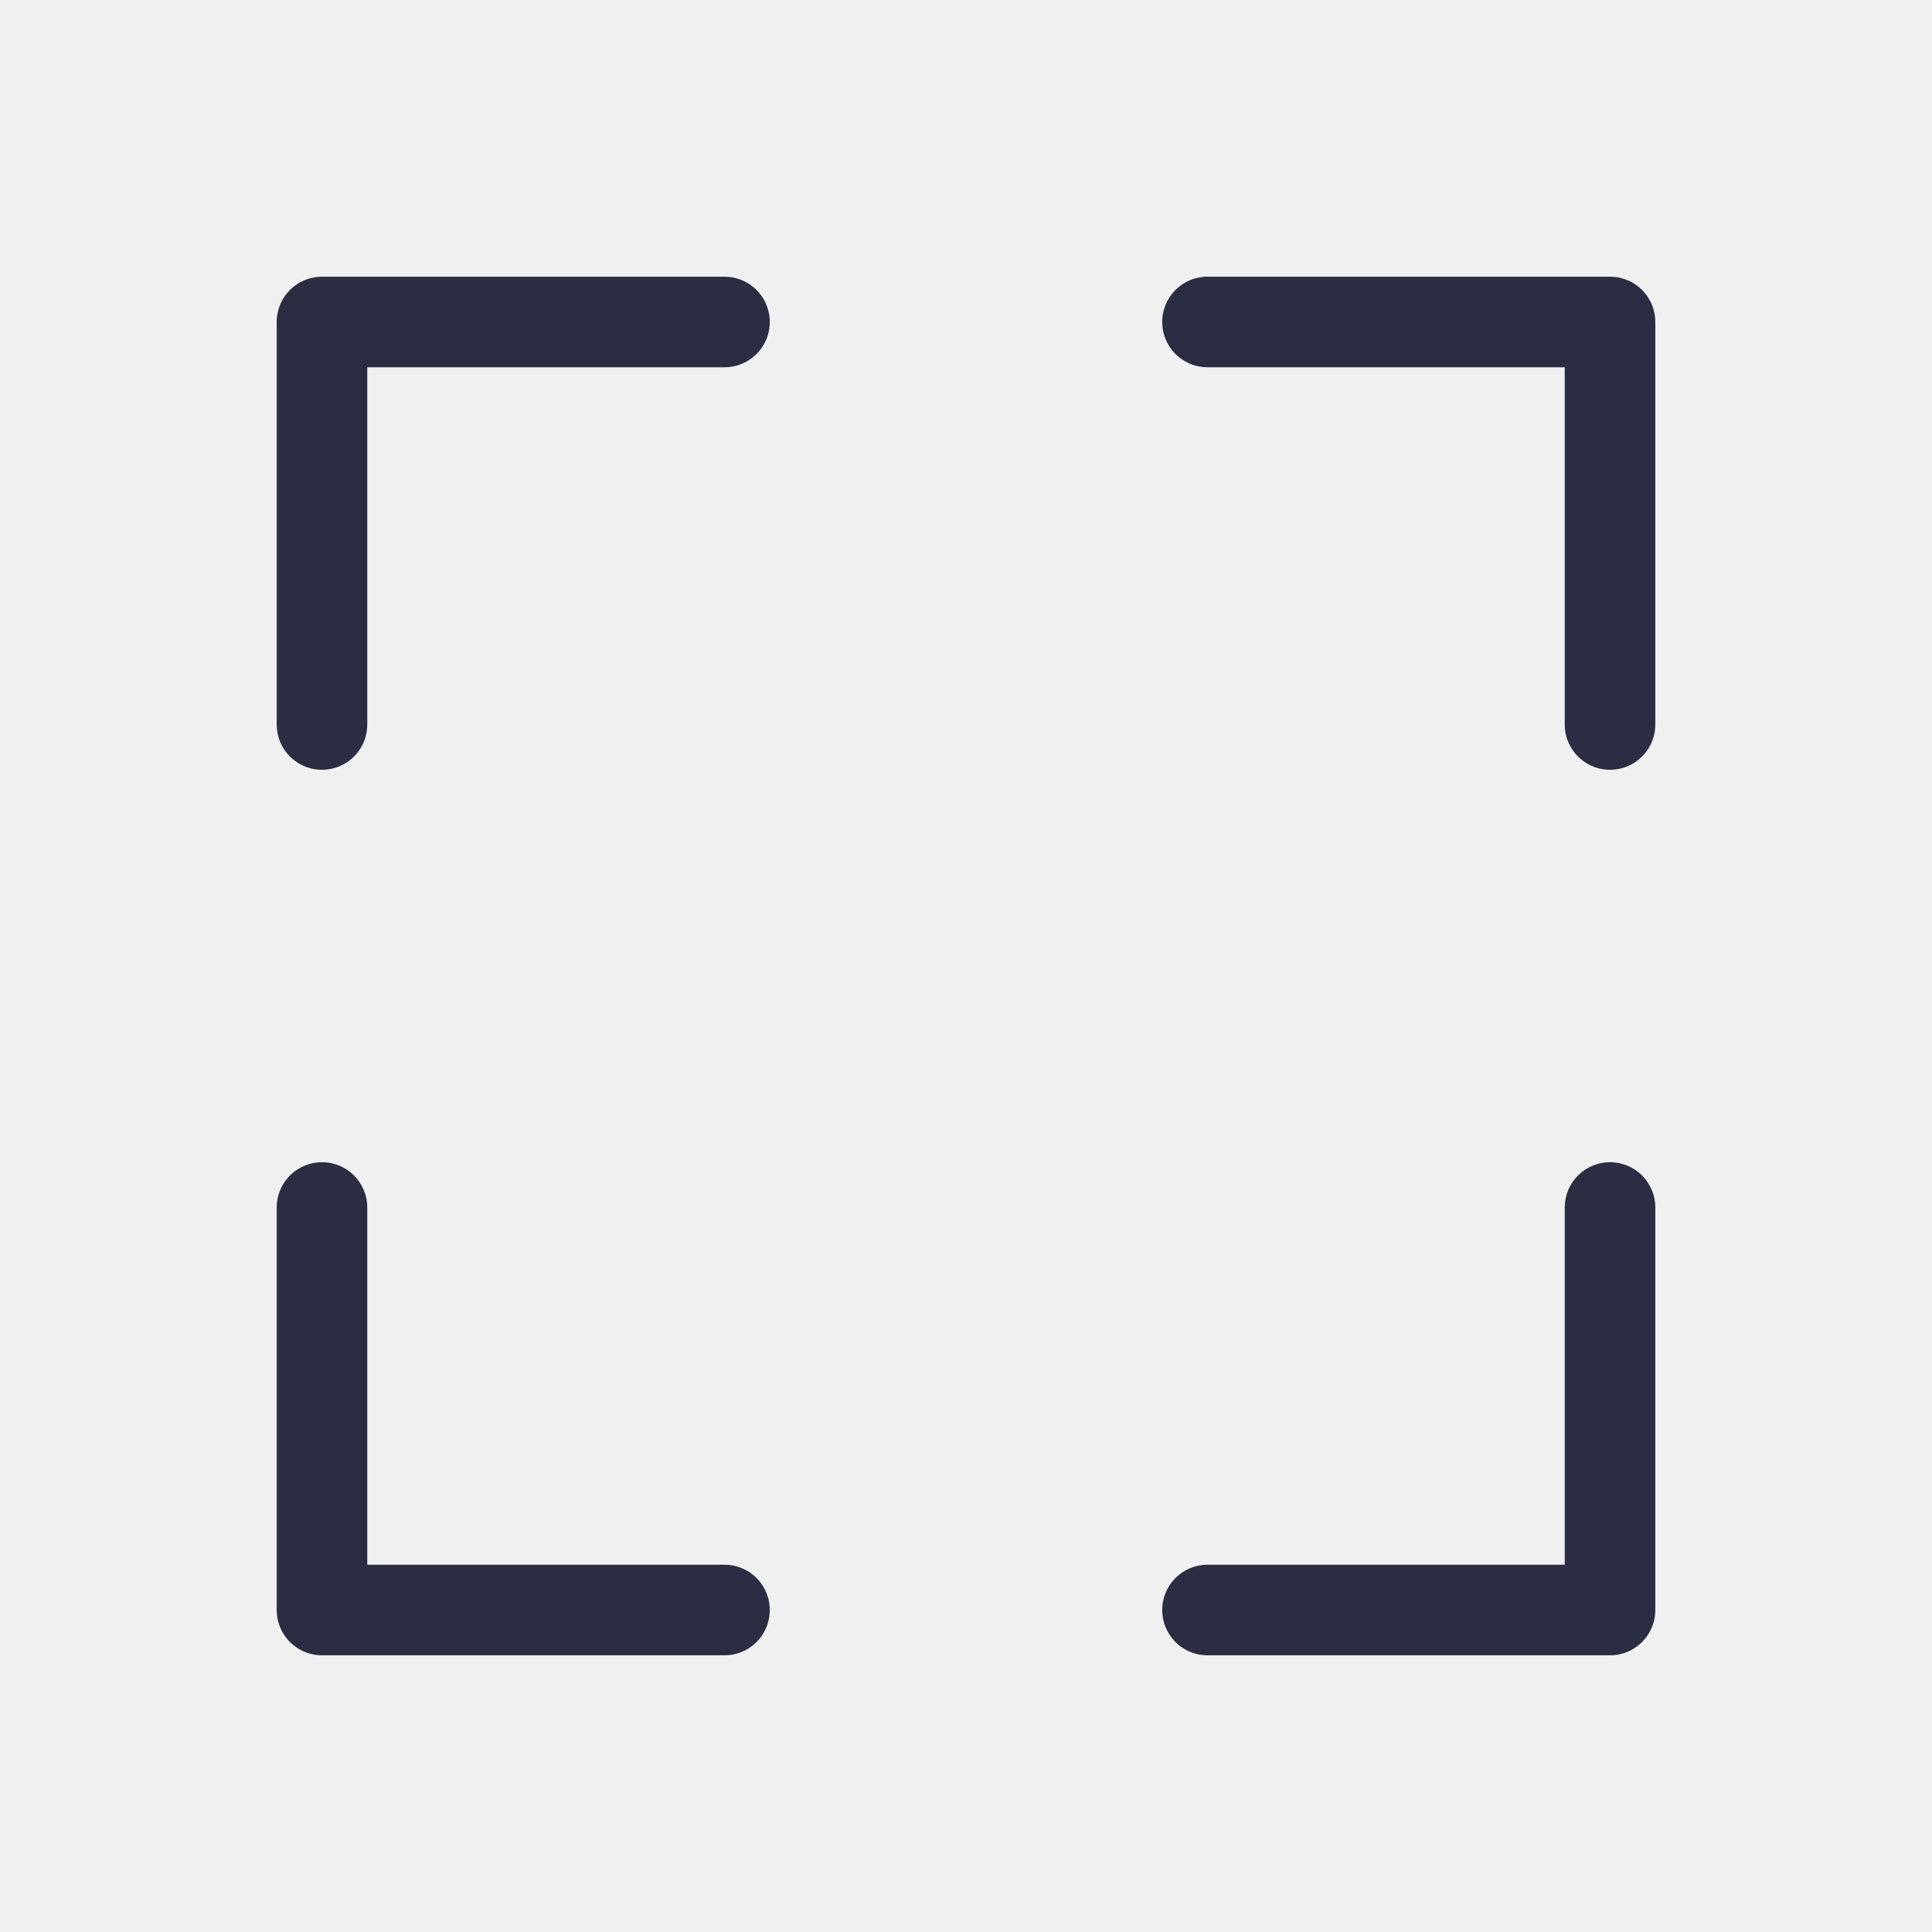
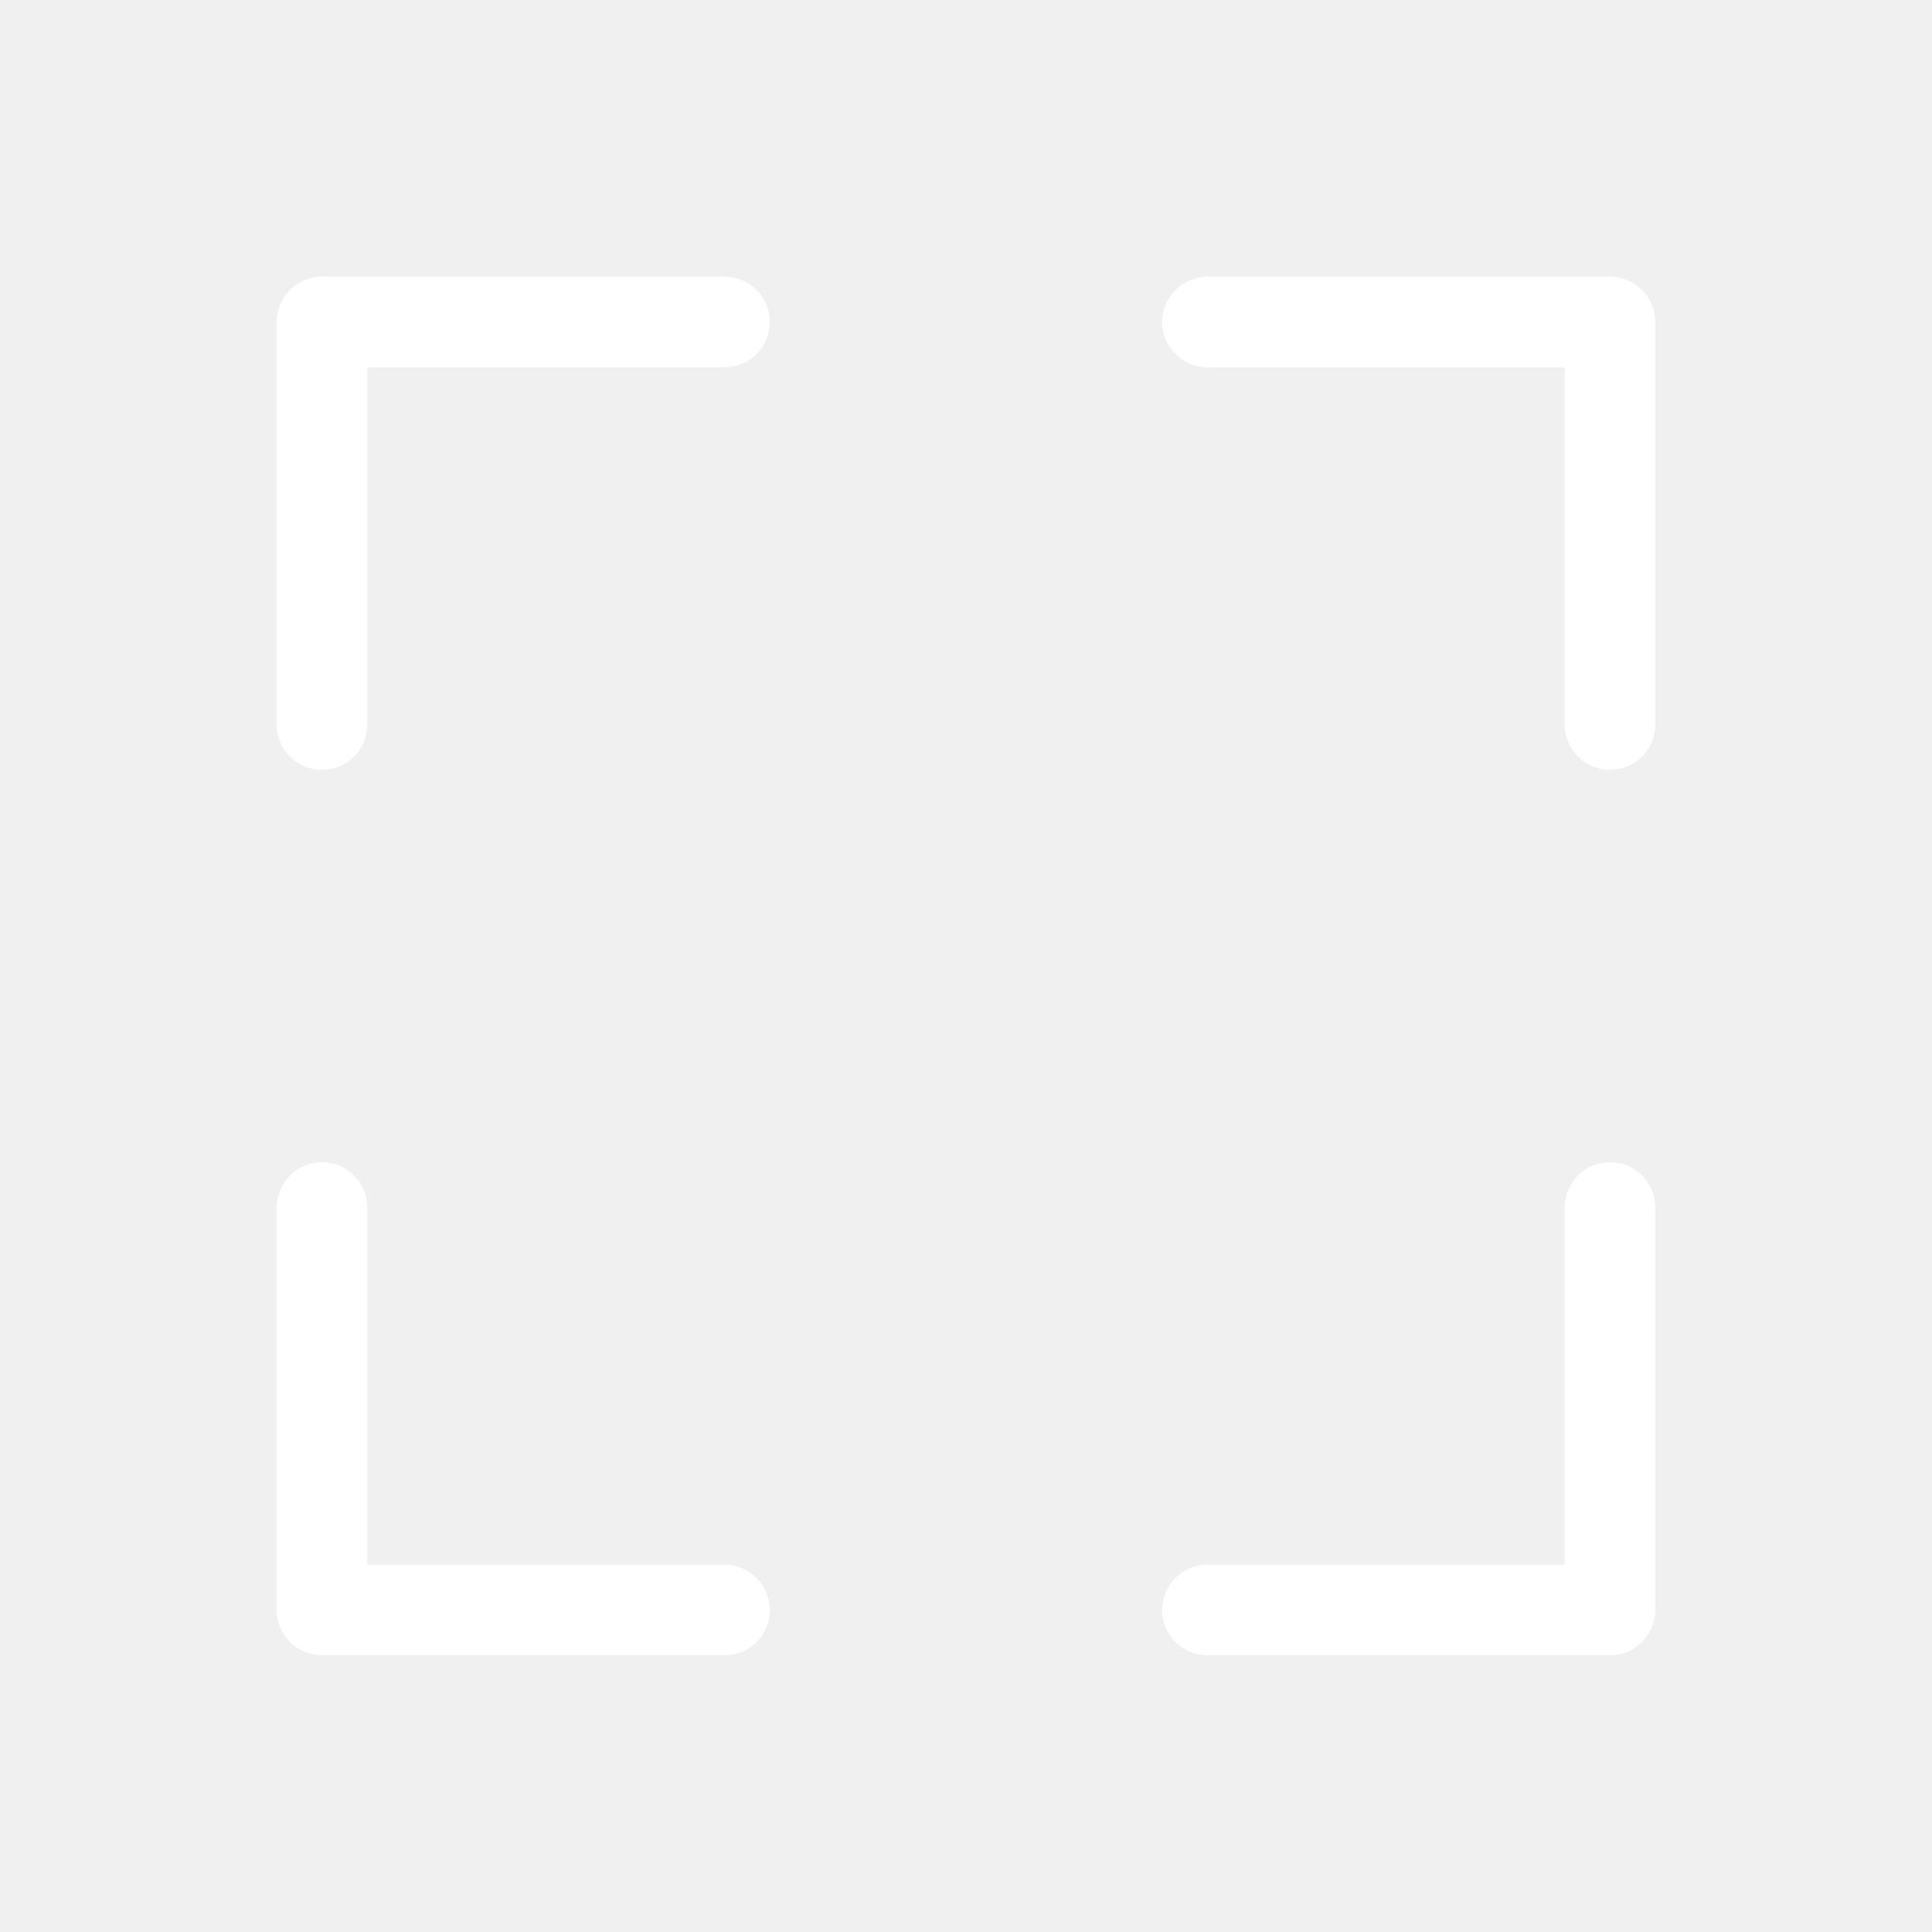
<svg xmlns="http://www.w3.org/2000/svg" width="32" height="32" viewBox="0 0 32 32" fill="none">
-   <path d="M12 5.333H5.333L5.333 12M26.667 12V5.333L20 5.333M20 26.667H26.667V20M5.333 20V26.667H12" stroke="#2B2D42" stroke-width="1.5" stroke-linecap="round" stroke-linejoin="round" />
+   <path d="M12 5.333H5.333L5.333 12M26.667 12V5.333L20 5.333M20 26.667H26.667V20M5.333 20V26.667H12" stroke="#fff" stroke-width="1.5" stroke-linecap="round" stroke-linejoin="round" />
</svg>
